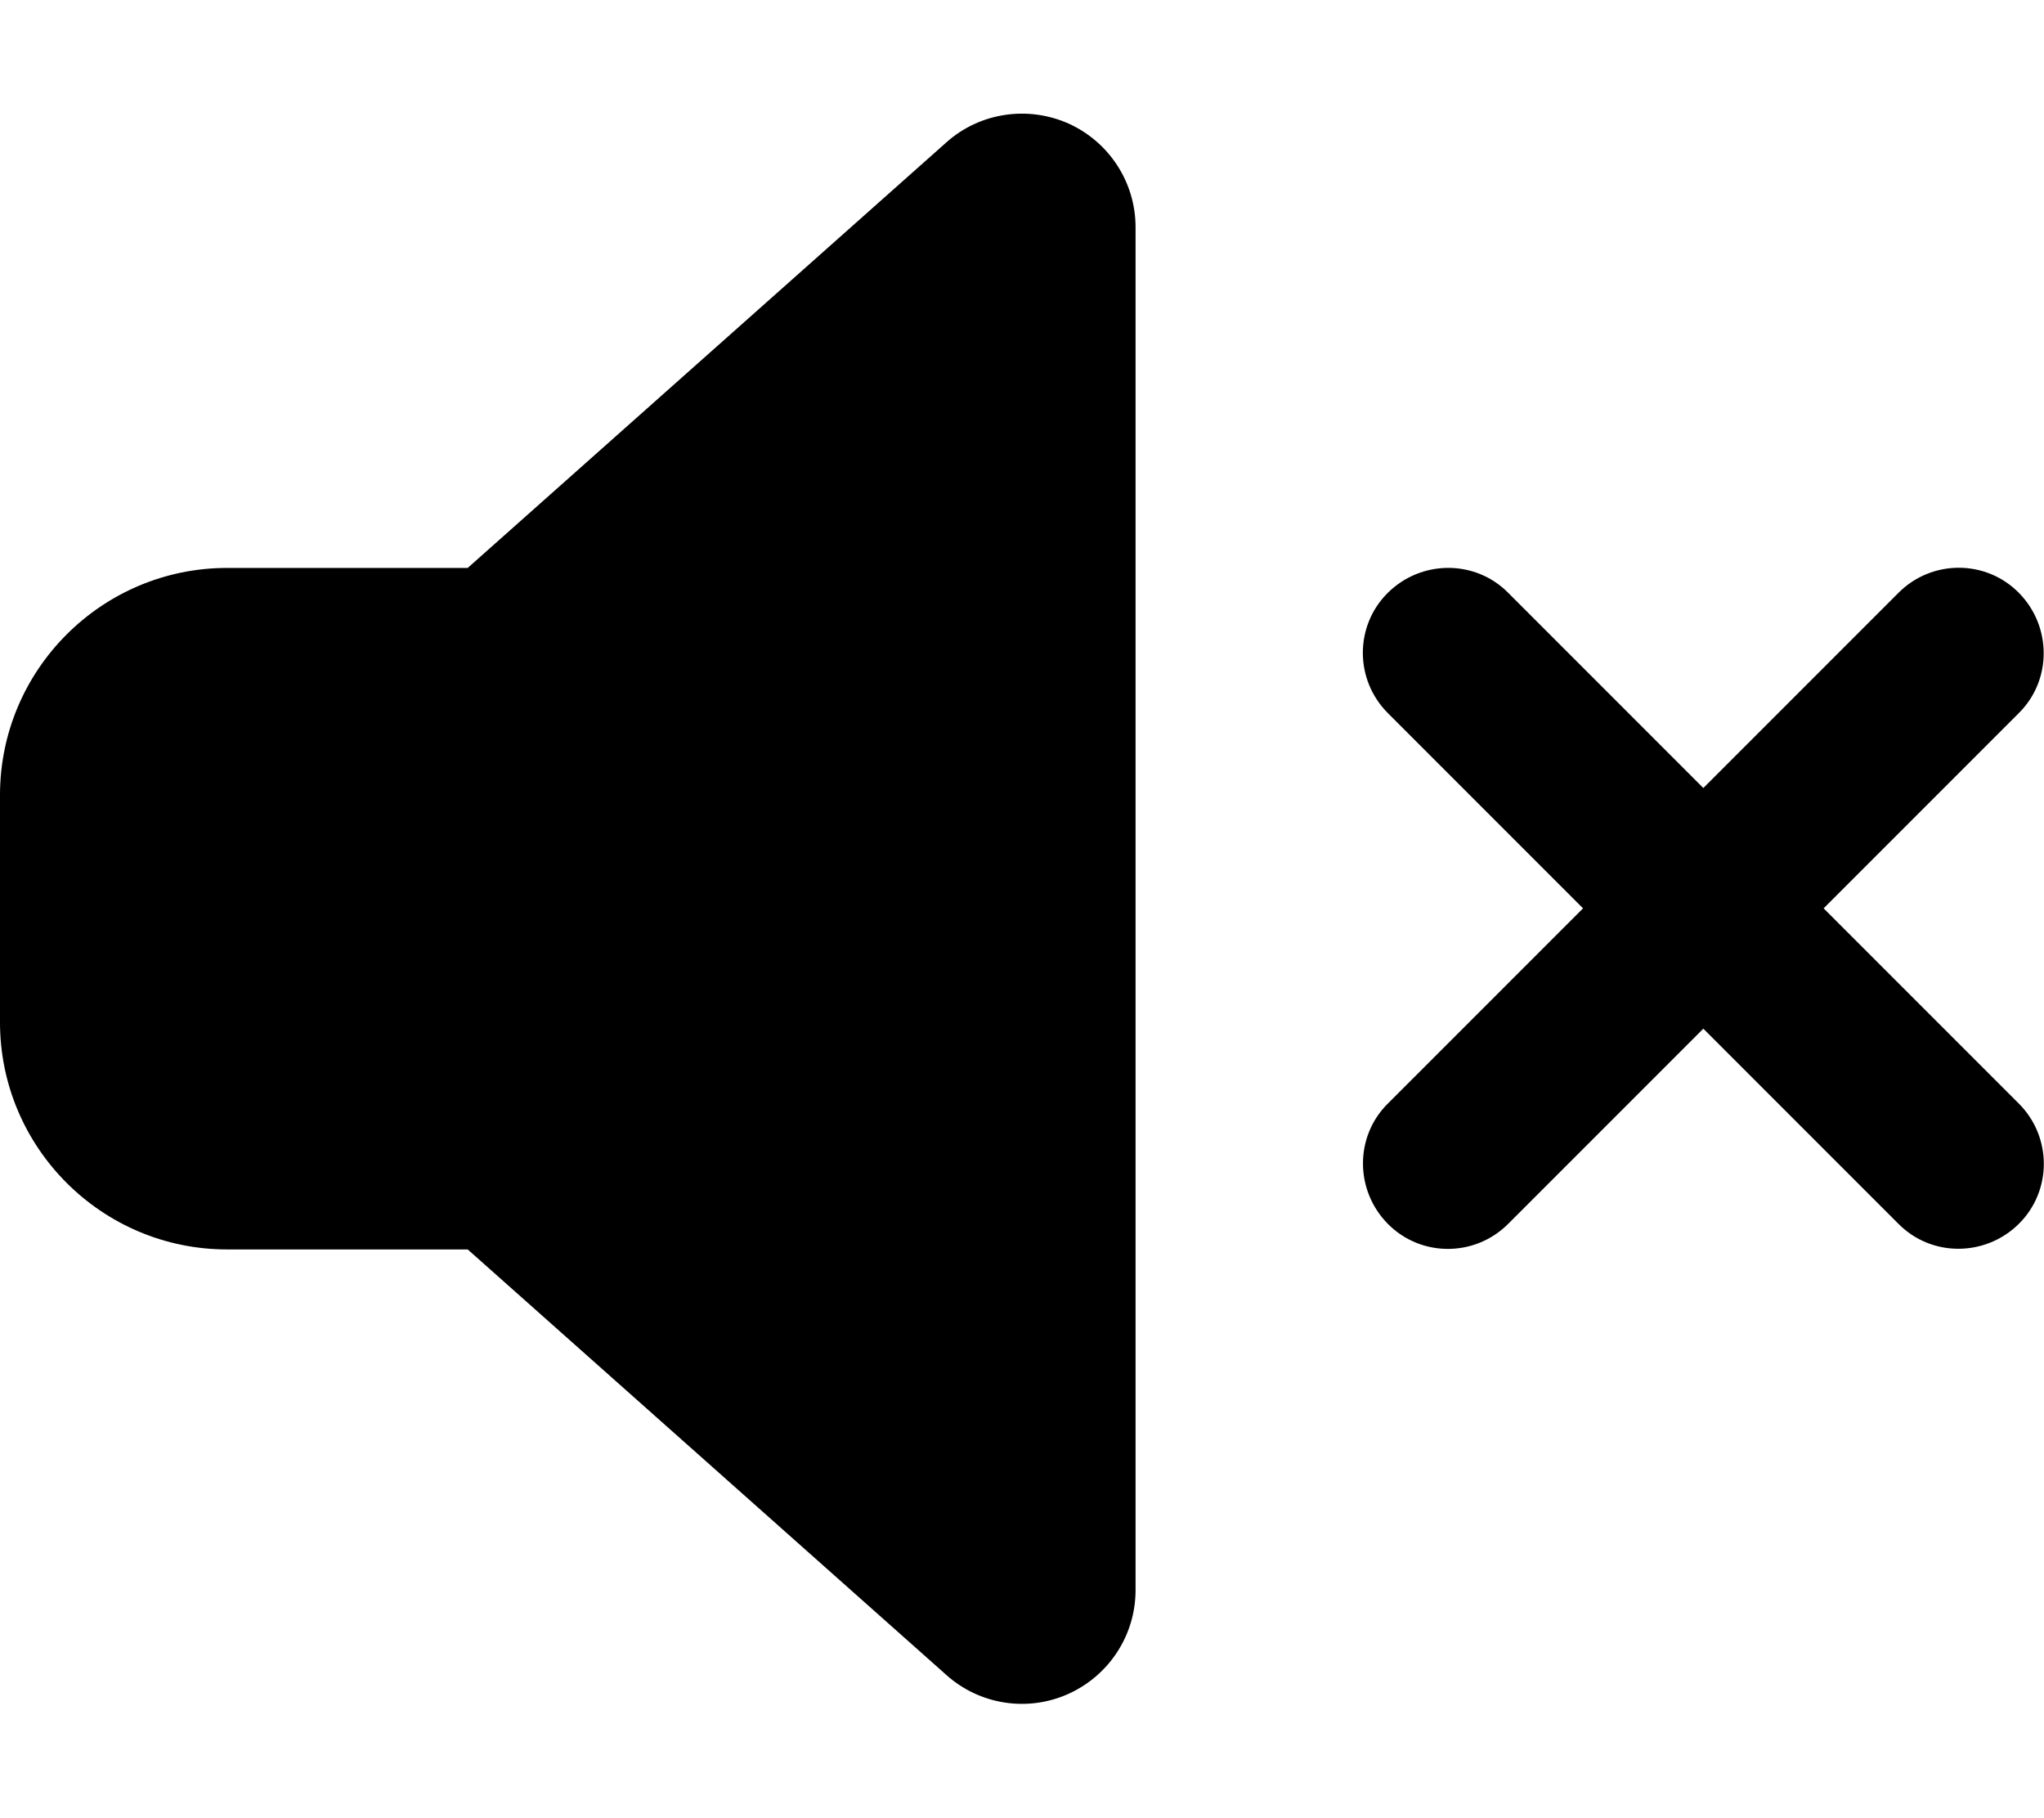
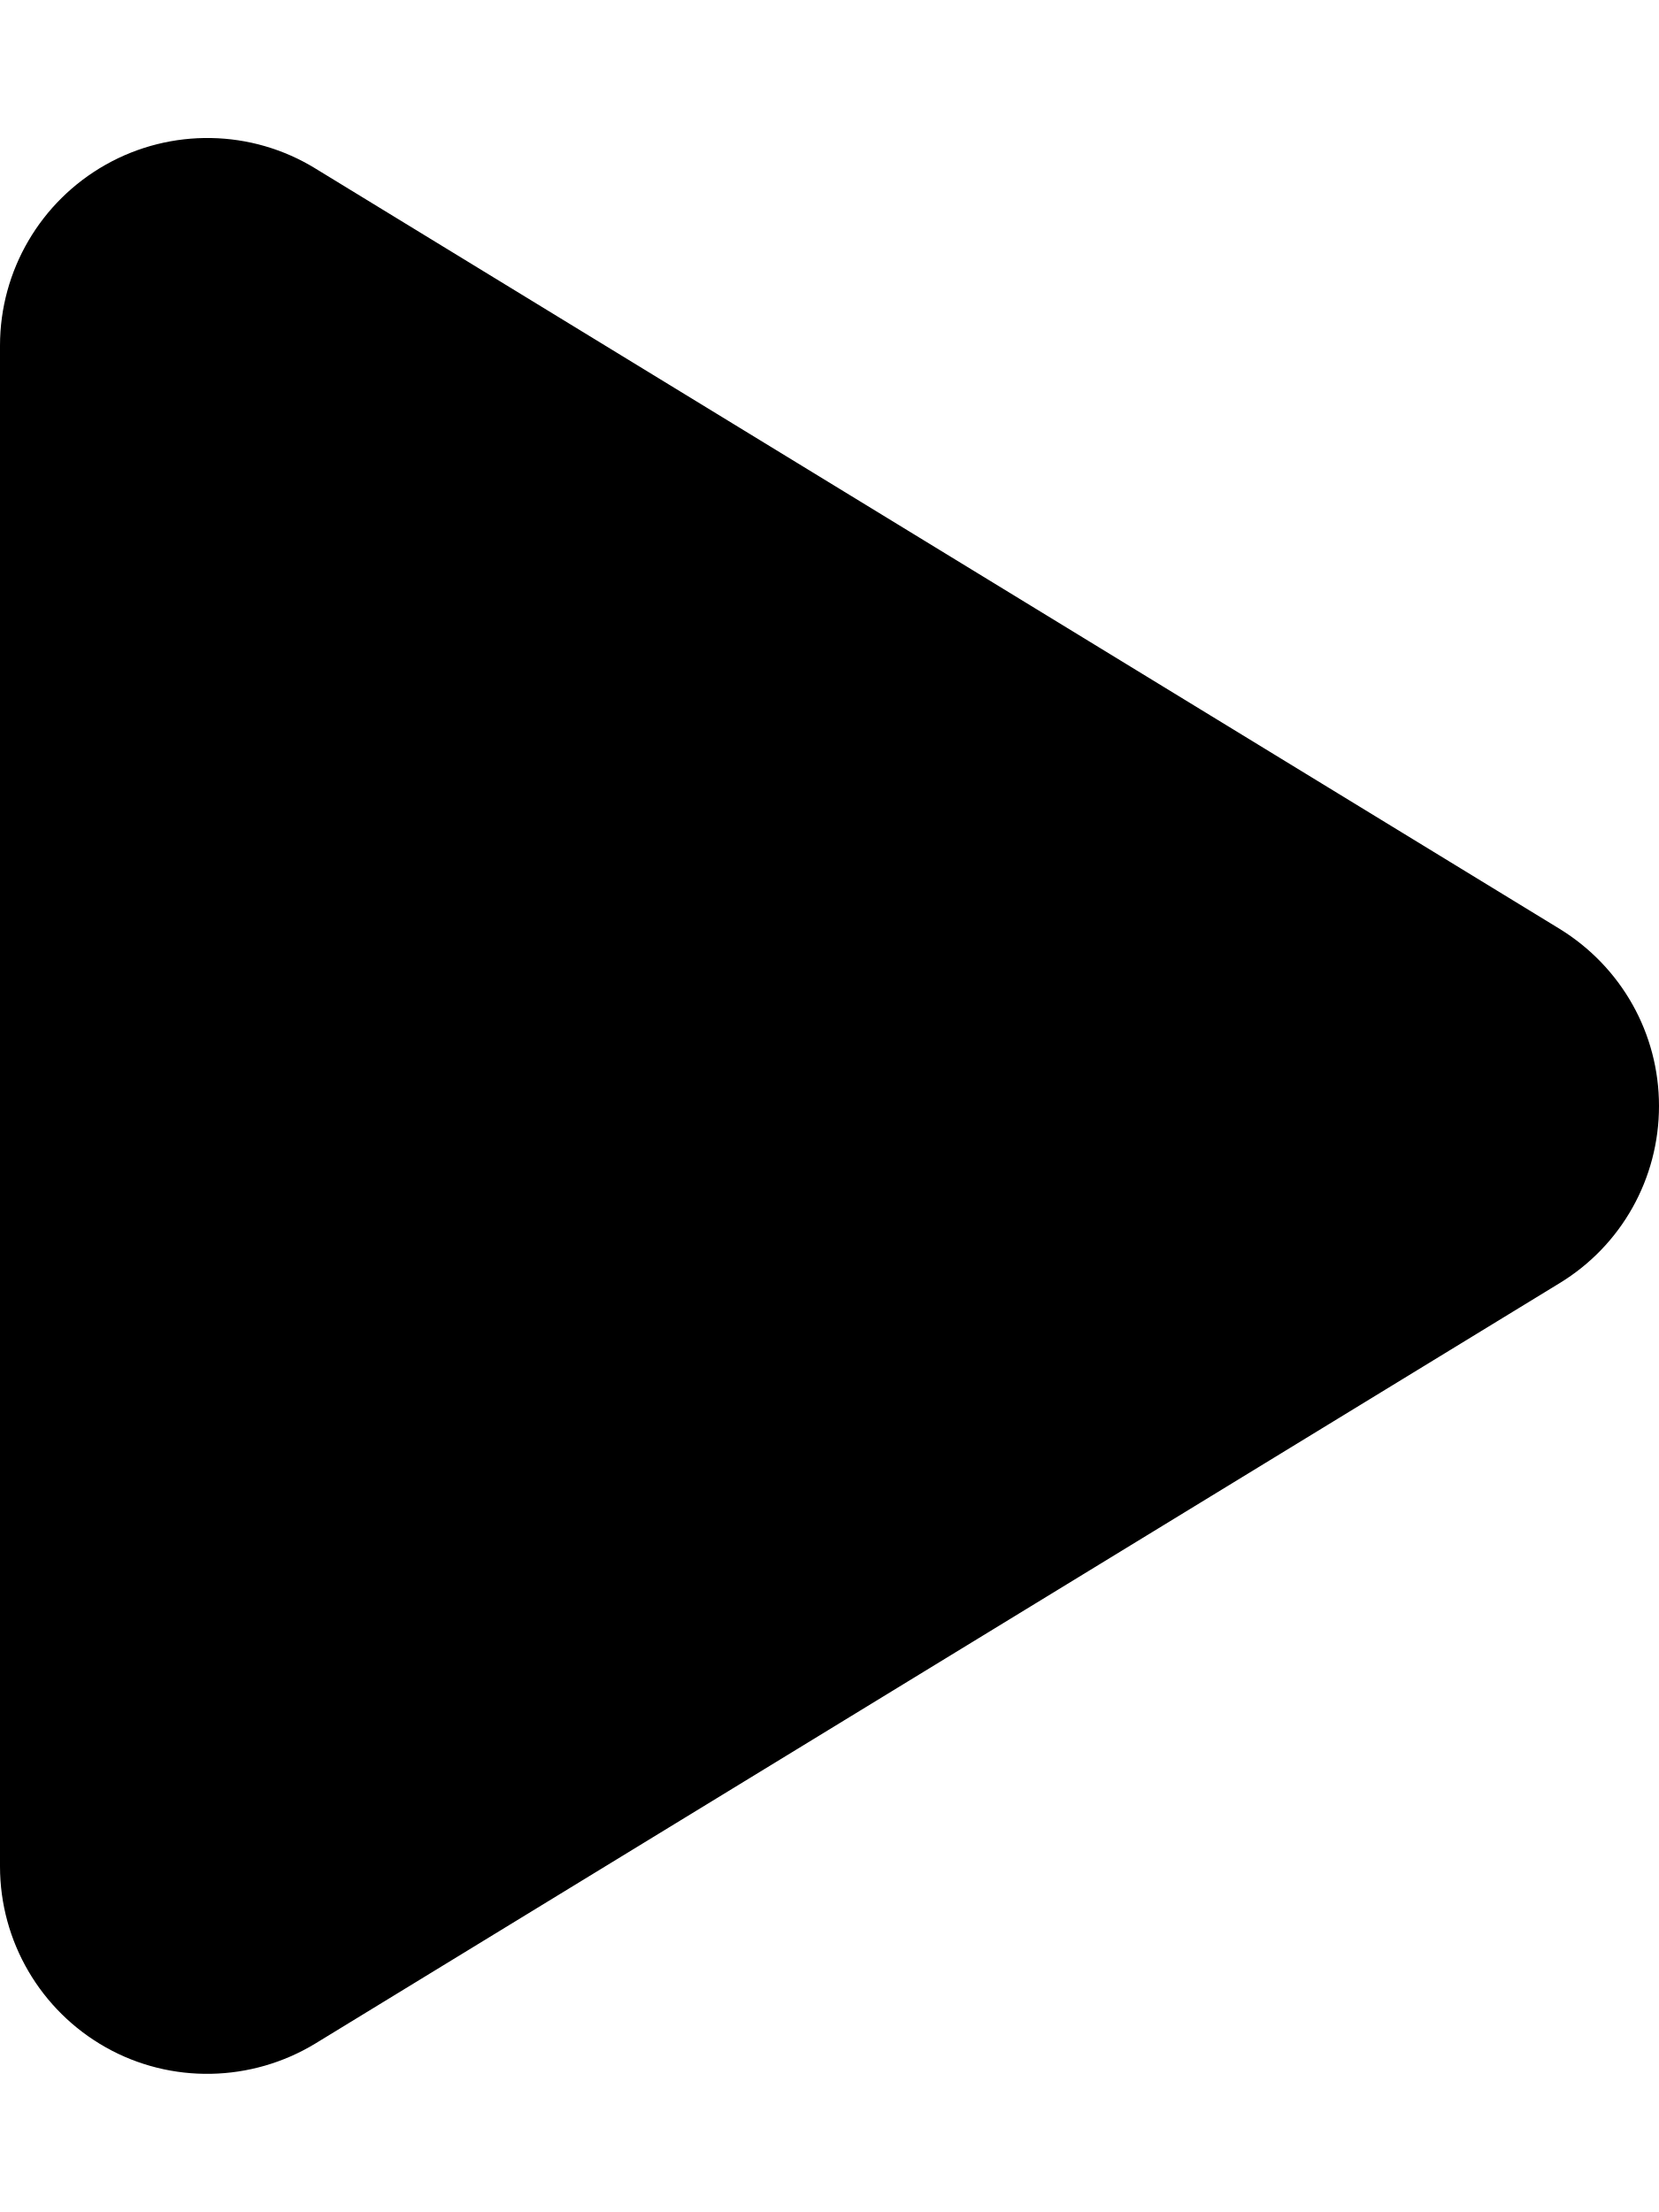
- <svg xmlns="http://www.w3.org/2000/svg" viewBox="0 0 576 512">
-   <path d="M301.1 34.8C312.6 40 320 51.4 320 64V448c0 12.6-7.4 24-18.9 29.2s-25 3.1-34.4-5.3L131.8 352H64c-35.3 0-64-28.7-64-64V224c0-35.3 28.7-64 64-64h67.8L266.7 40.1c9.4-8.4 22.9-10.4 34.4-5.3zM425 167l55 55 55-55c9.4-9.4 24.6-9.4 33.9 0s9.4 24.6 0 33.9l-55 55 55 55c9.4 9.4 9.4 24.6 0 33.9s-24.6 9.4-33.9 0l-55-55-55 55c-9.4 9.4-24.6 9.4-33.9 0s-9.4-24.6 0-33.9l55-55-55-55c-9.4-9.4-9.4-24.6 0-33.9s24.6-9.4 33.9 0z" />
+ <svg xmlns="http://www.w3.org/2000/svg" viewBox="0 0 384 512">
+   <path d="M73 39c-14.8-9.1-33.4-9.4-48.5-.9S0 62.6 0 80V432c0 17.4 9.4 33.4 24.5 41.9s33.7 8.1 48.5-.9L361 297c14.3-8.7 23-24.2 23-41s-8.7-32.2-23-41L73 39z" />
</svg>
